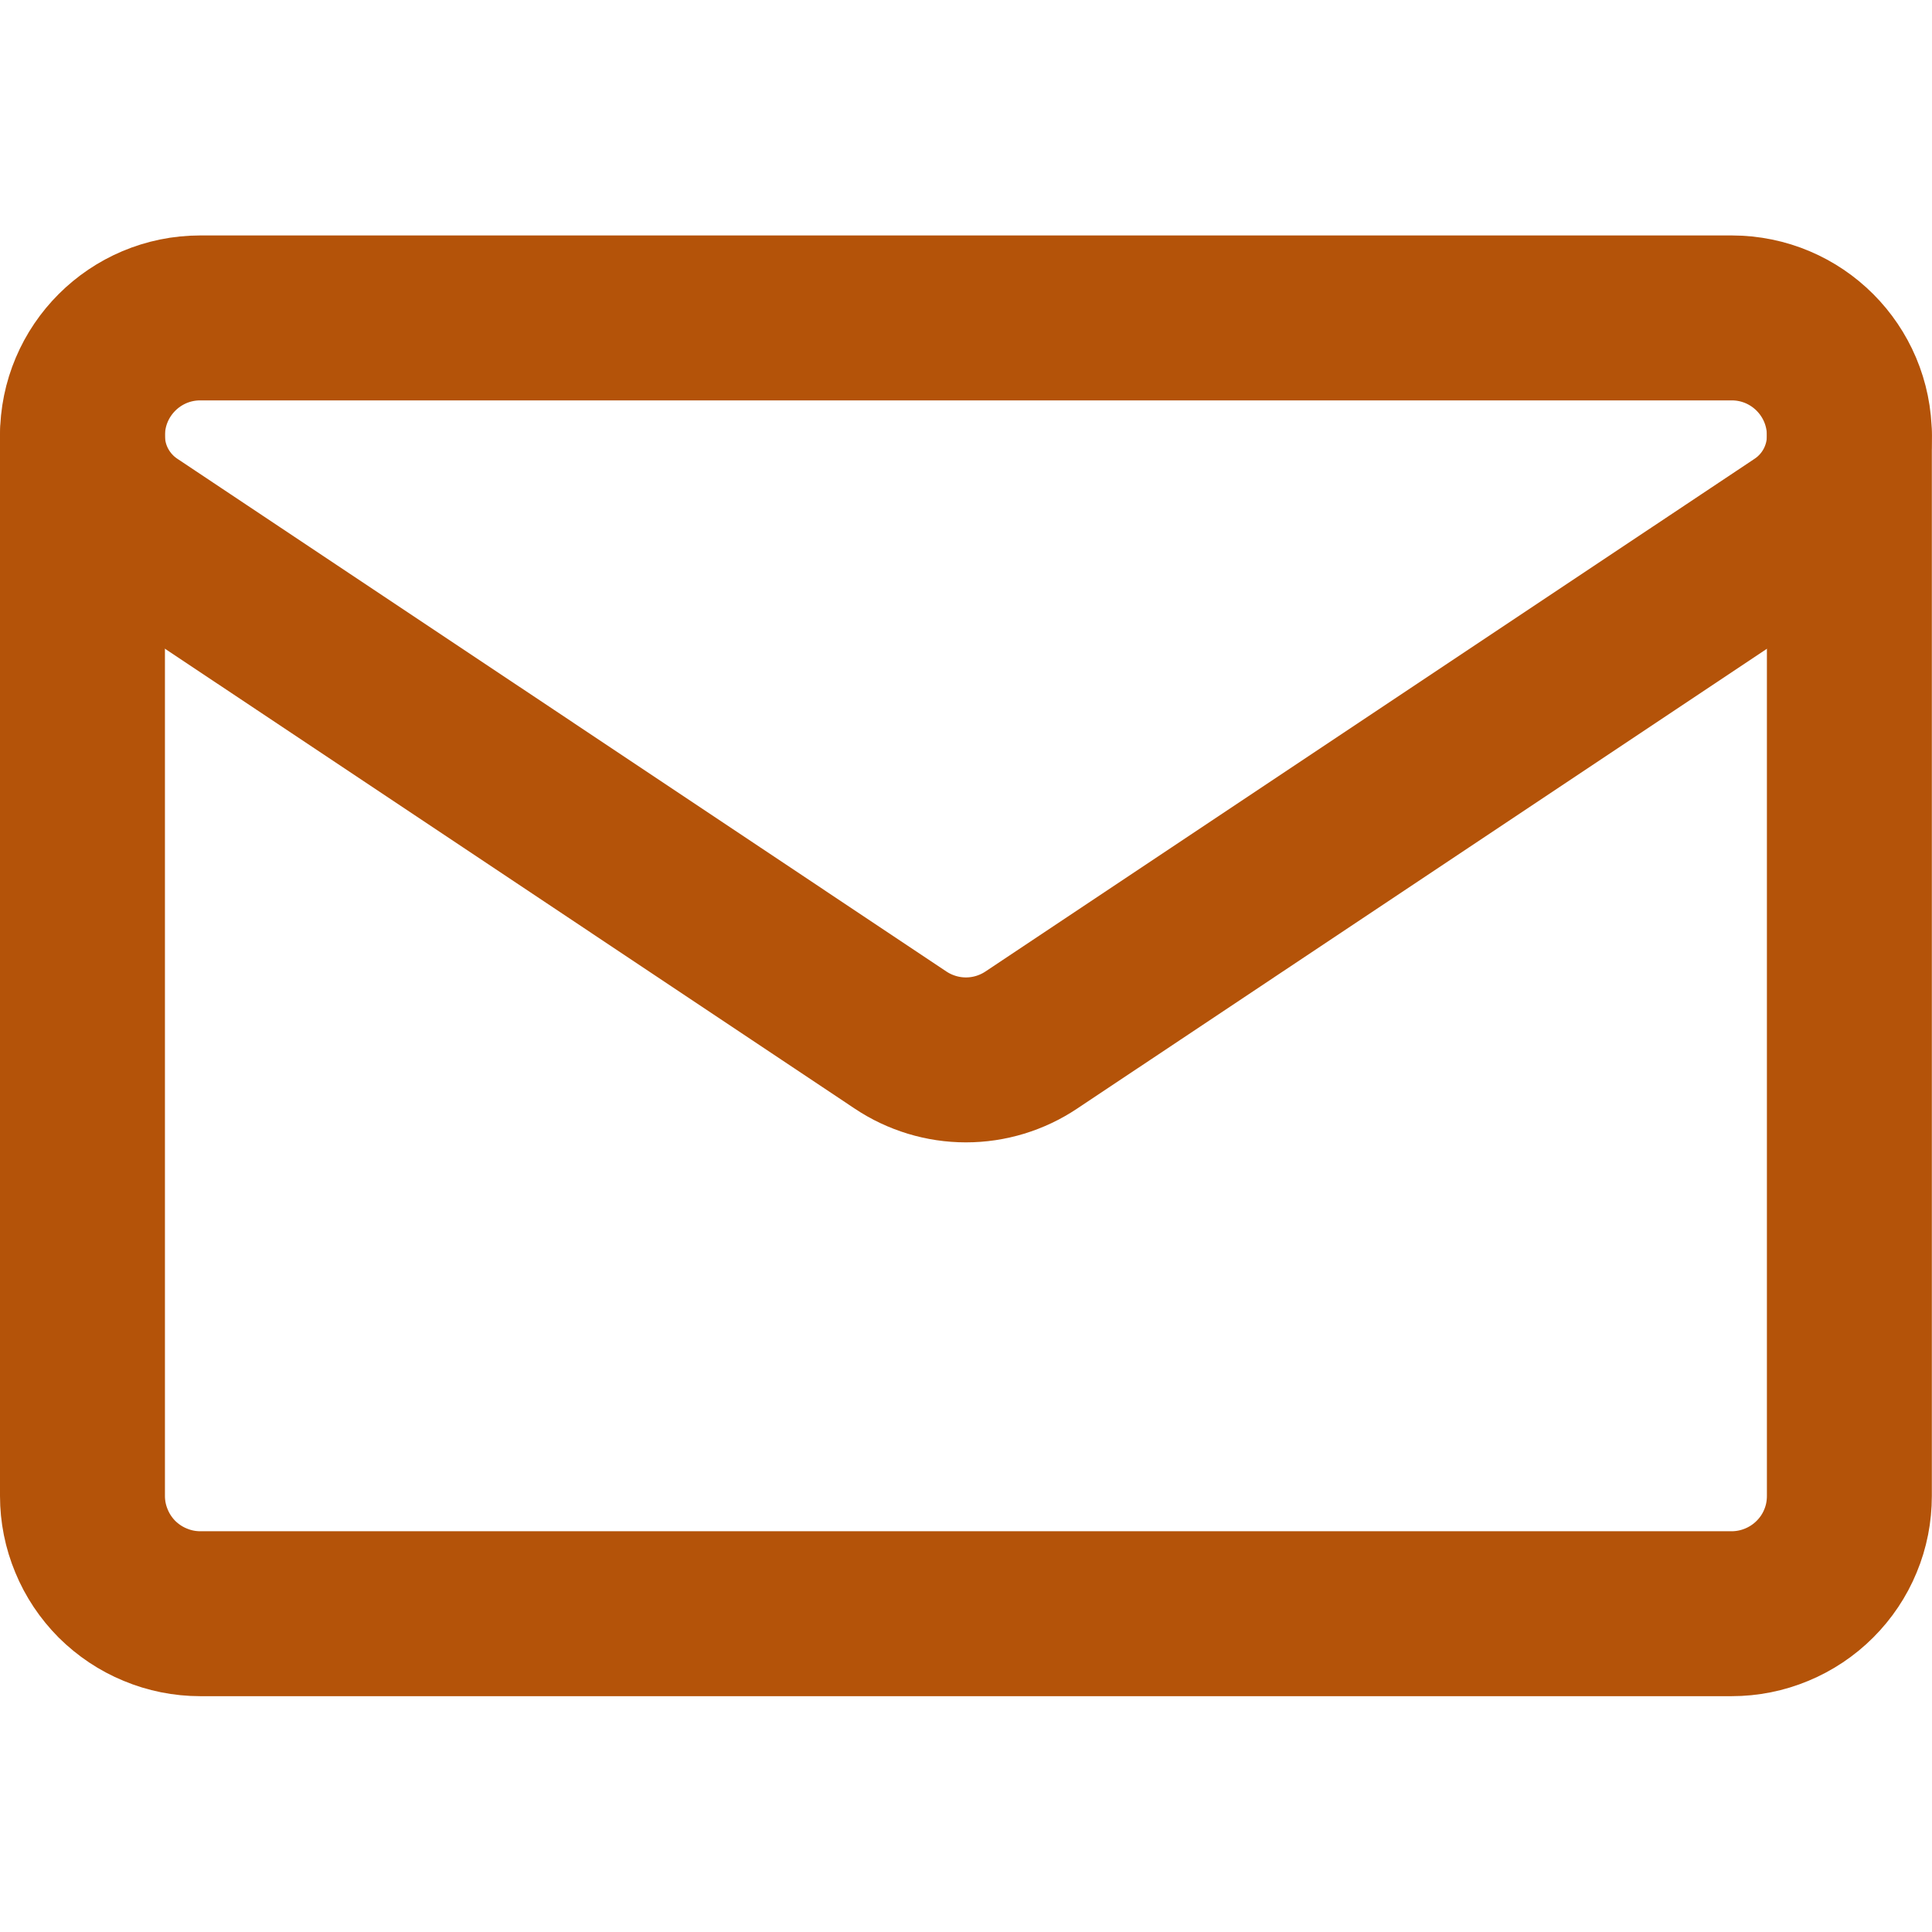
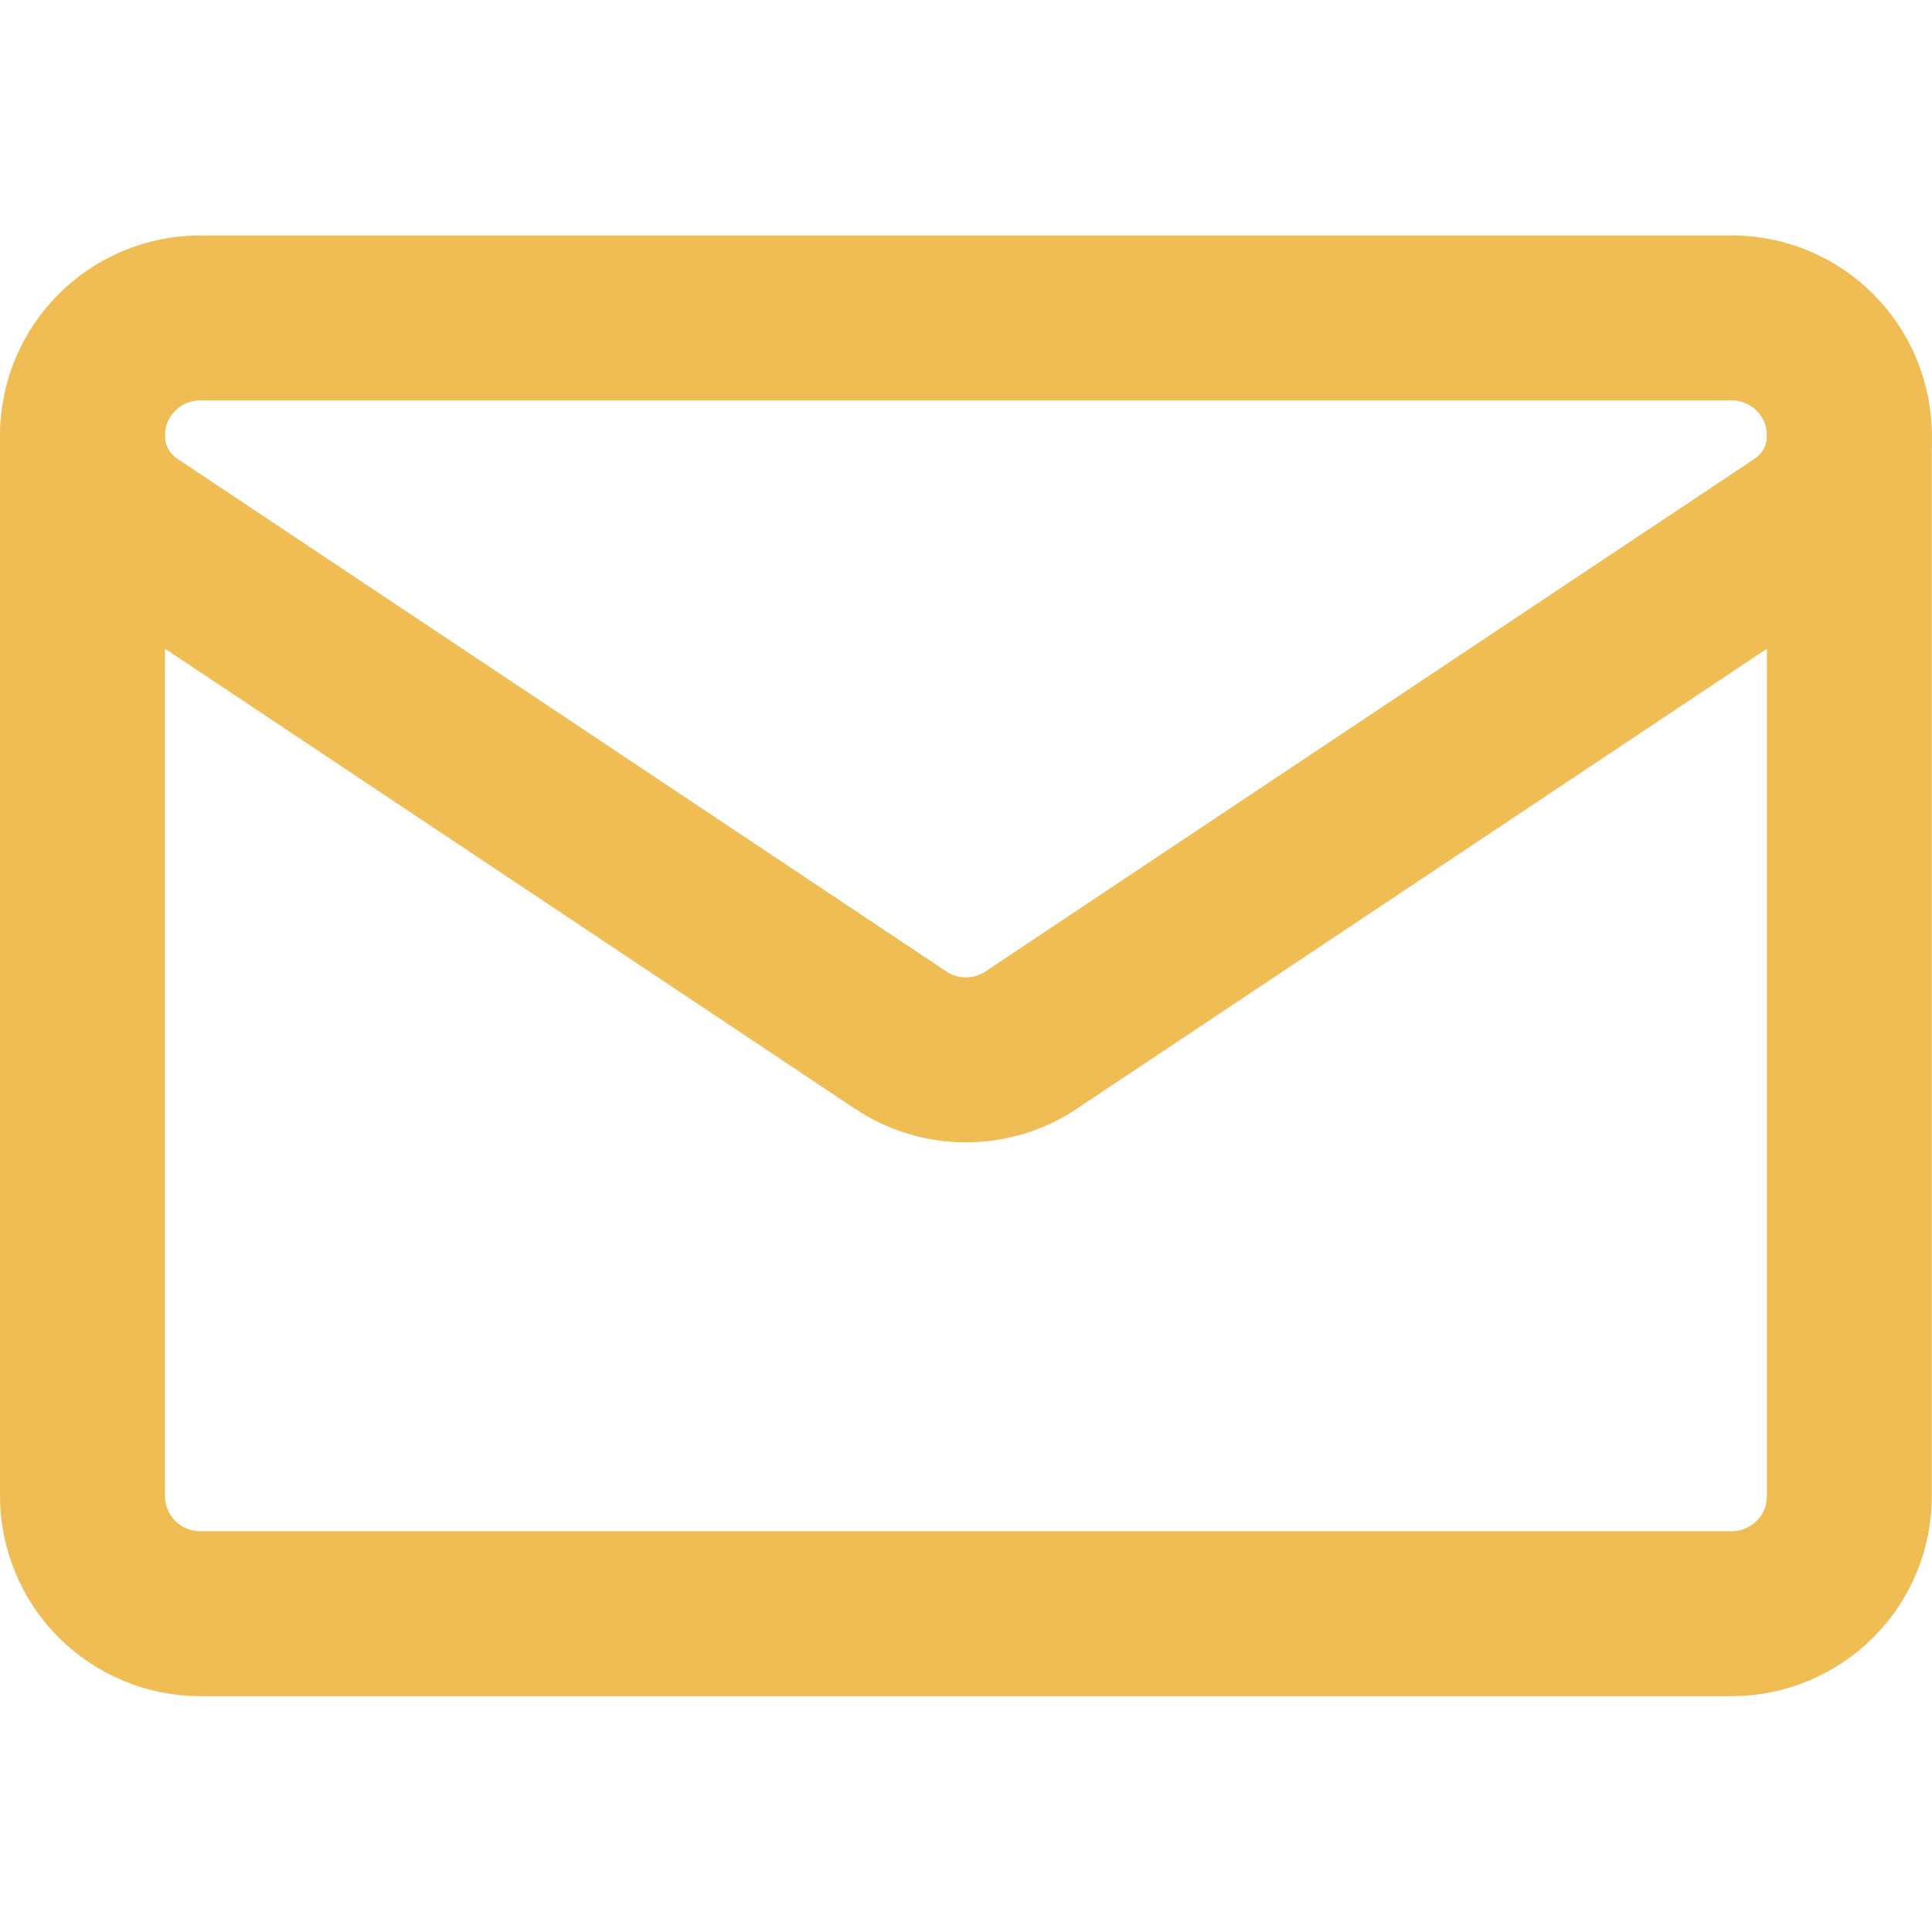
<svg xmlns="http://www.w3.org/2000/svg" width="16" height="16" viewBox="0 0 16 16" fill="none">
  <g transform="translate(0 1.95) scale(0.9715)">
    <g transform="matrix(1 0 0 -1 0 12.4519)">
-       <path d="M1.121 9.964C0.992 10.05 0.887 10.166 0.814 10.302C0.741 10.438 0.703 10.59 0.703 10.744V10.745C0.703 11.3 1.153 11.749 1.707 11.749H14.762C15.316 11.749 15.765 11.3 15.765 10.745V10.744C15.765 10.431 15.609 10.138 15.348 9.964C14.074 9.115 10.235 6.556 8.791 5.593C8.626 5.483 8.433 5.424 8.234 5.424C8.036 5.424 7.842 5.483 7.677 5.593C6.234 6.556 2.395 9.115 1.121 9.964Z" stroke="#B45309" stroke-width="1.406" stroke-miterlimit="10" stroke-linecap="round" stroke-linejoin="round" />
-       <path d="M0.703 10.745V1.707C0.703 1.575 0.729 1.445 0.78 1.323C0.83 1.201 0.904 1.091 0.997 0.997C1.091 0.904 1.201 0.83 1.323 0.78C1.445 0.729 1.575 0.703 1.707 0.703H14.761C14.893 0.703 15.024 0.729 15.146 0.78C15.267 0.83 15.378 0.904 15.471 0.997C15.565 1.091 15.639 1.201 15.689 1.323C15.74 1.445 15.765 1.575 15.765 1.707V10.745" stroke="#B45309" stroke-width="1.406" stroke-miterlimit="10" stroke-linecap="round" stroke-linejoin="round" />
+       <path d="M1.121 9.964C0.992 10.05 0.887 10.166 0.814 10.302C0.741 10.438 0.703 10.59 0.703 10.744V10.745C0.703 11.3 1.153 11.749 1.707 11.749H14.762C15.316 11.749 15.765 11.3 15.765 10.745V10.744C15.765 10.431 15.609 10.138 15.348 9.964C14.074 9.115 10.235 6.556 8.791 5.593C8.626 5.483 8.433 5.424 8.234 5.424C8.036 5.424 7.842 5.483 7.677 5.593C6.234 6.556 2.395 9.115 1.121 9.964Z" stroke="#F0BD55" stroke-width="1.406" stroke-miterlimit="10" stroke-linecap="round" stroke-linejoin="round" />
+       <path d="M0.703 10.745V1.707C0.703 1.575 0.729 1.445 0.78 1.323C0.83 1.201 0.904 1.091 0.997 0.997C1.091 0.904 1.201 0.83 1.323 0.78C1.445 0.729 1.575 0.703 1.707 0.703H14.761C14.893 0.703 15.024 0.729 15.146 0.78C15.267 0.83 15.378 0.904 15.471 0.997C15.565 1.091 15.639 1.201 15.689 1.323C15.74 1.445 15.765 1.575 15.765 1.707V10.745" stroke="#F0BD55" stroke-width="1.406" stroke-miterlimit="10" stroke-linecap="round" stroke-linejoin="round" />
    </g>
  </g>
</svg>
